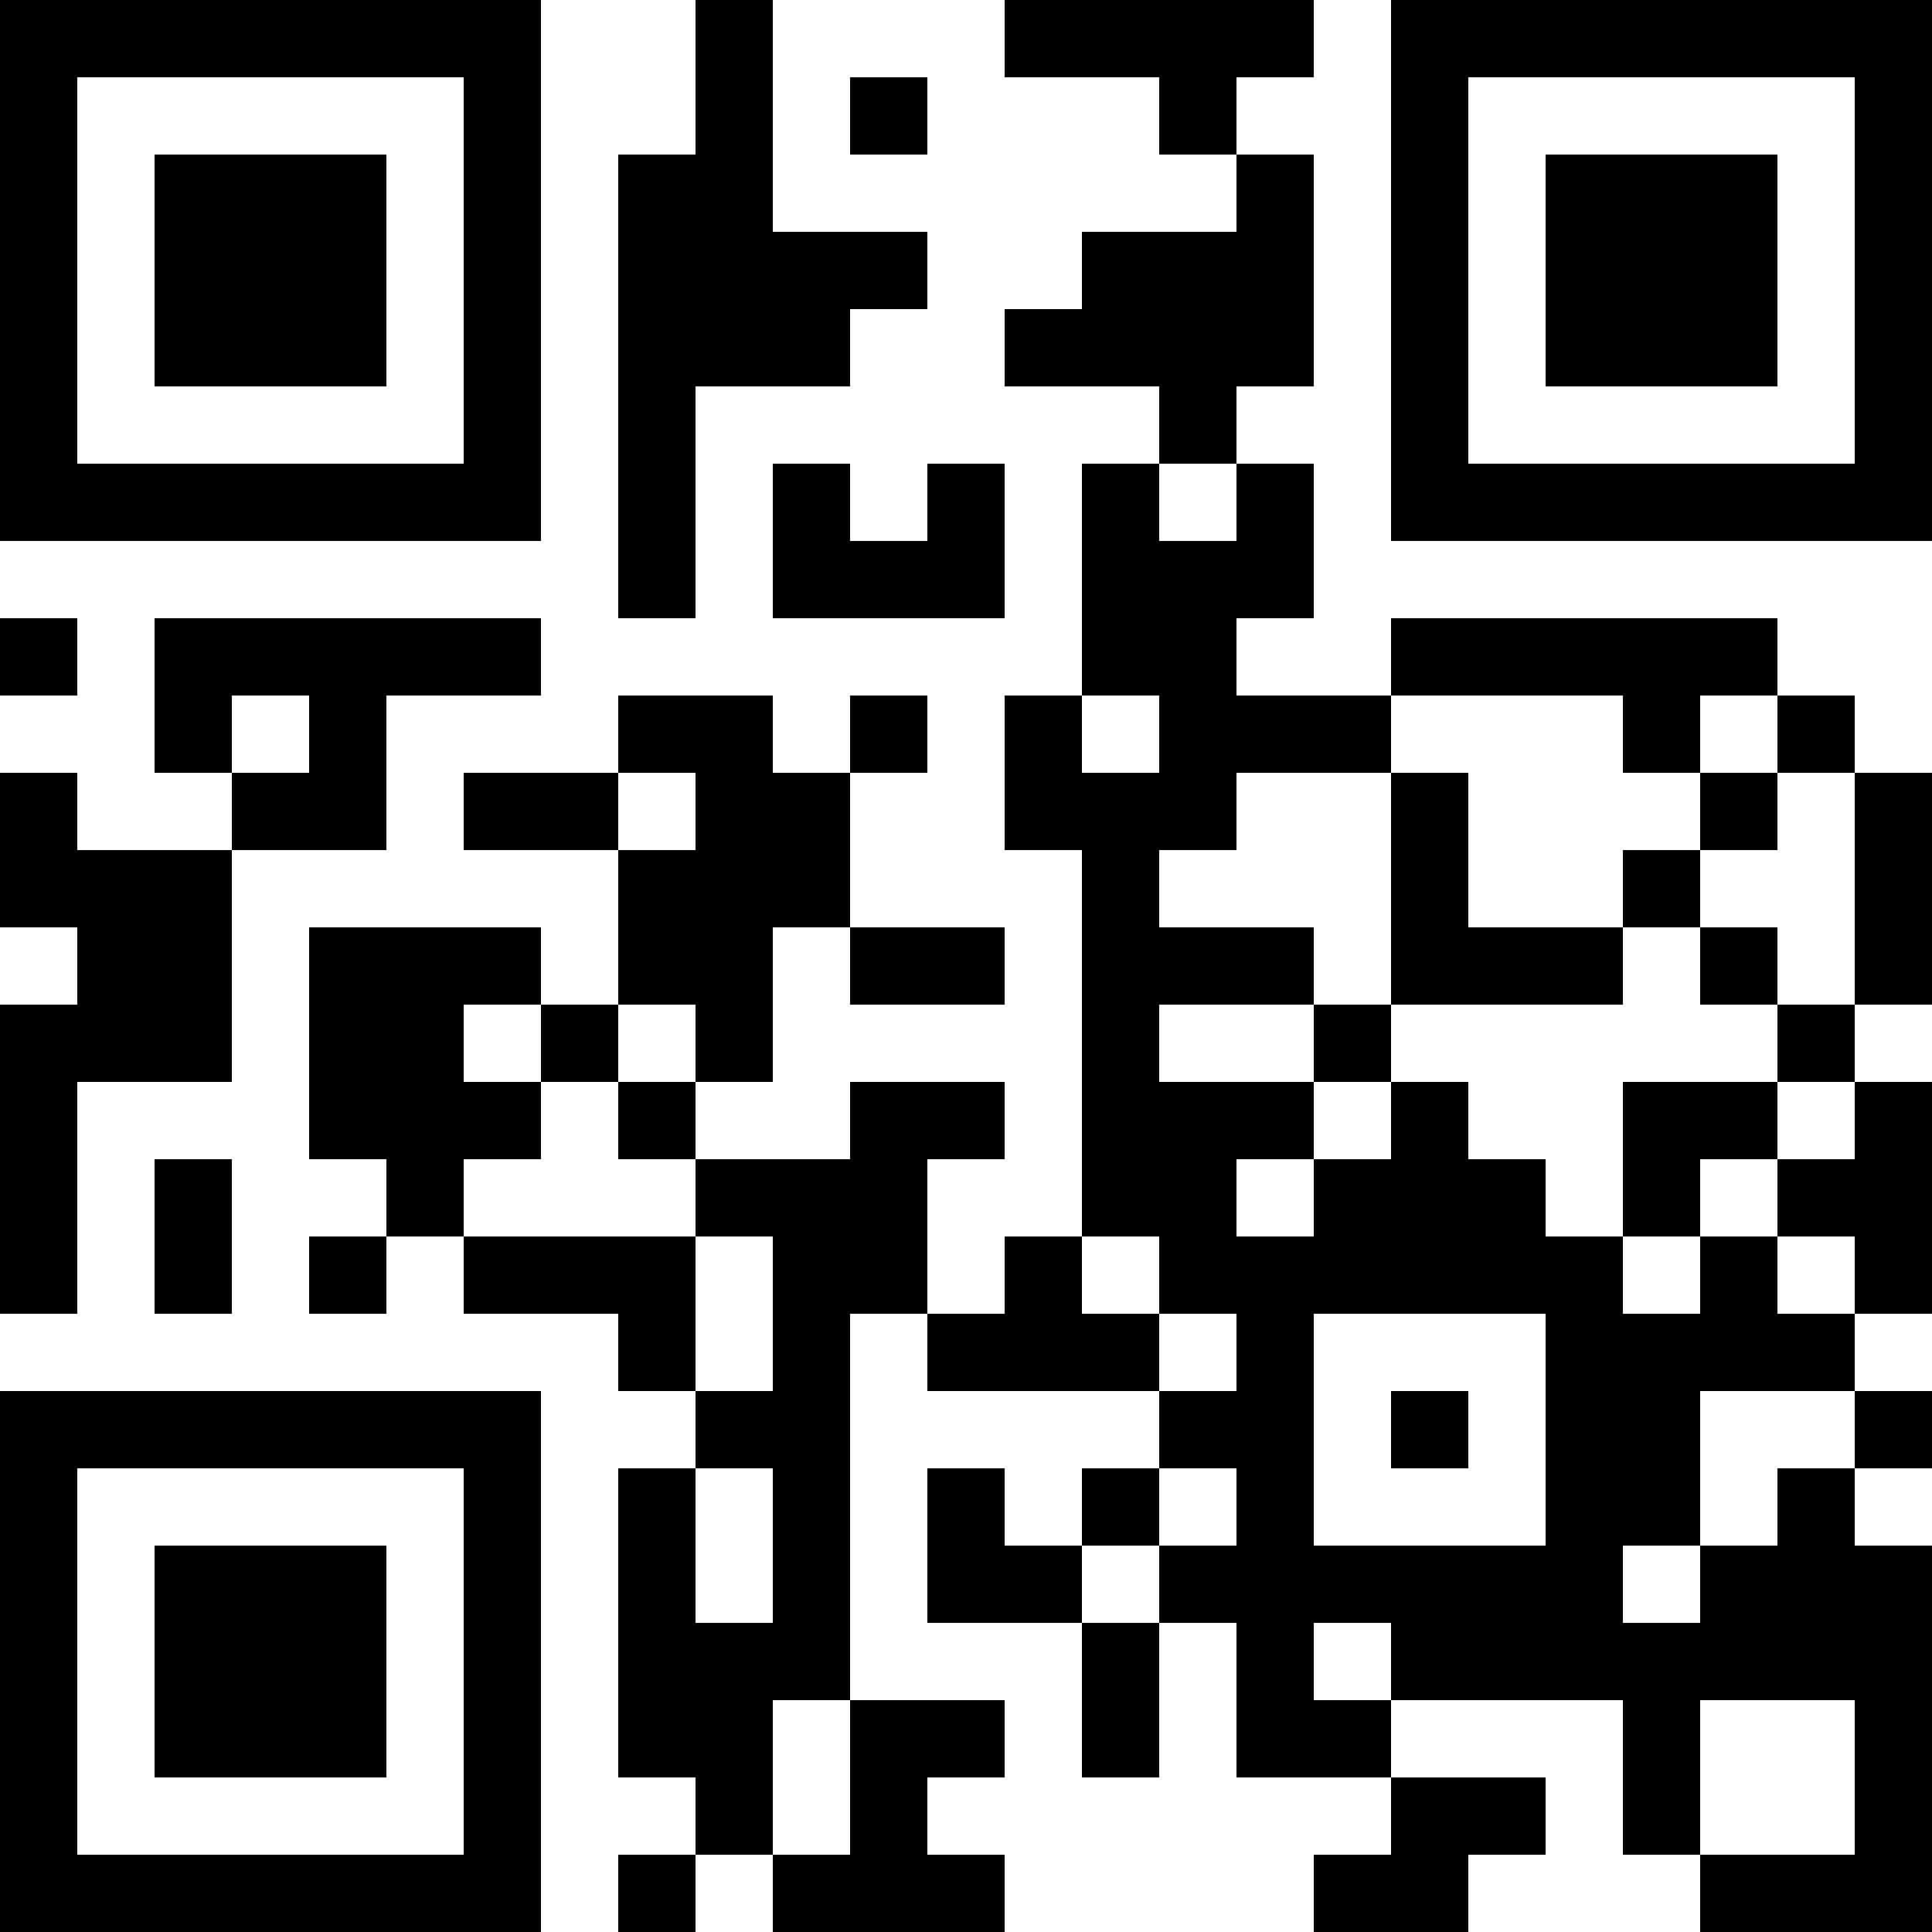
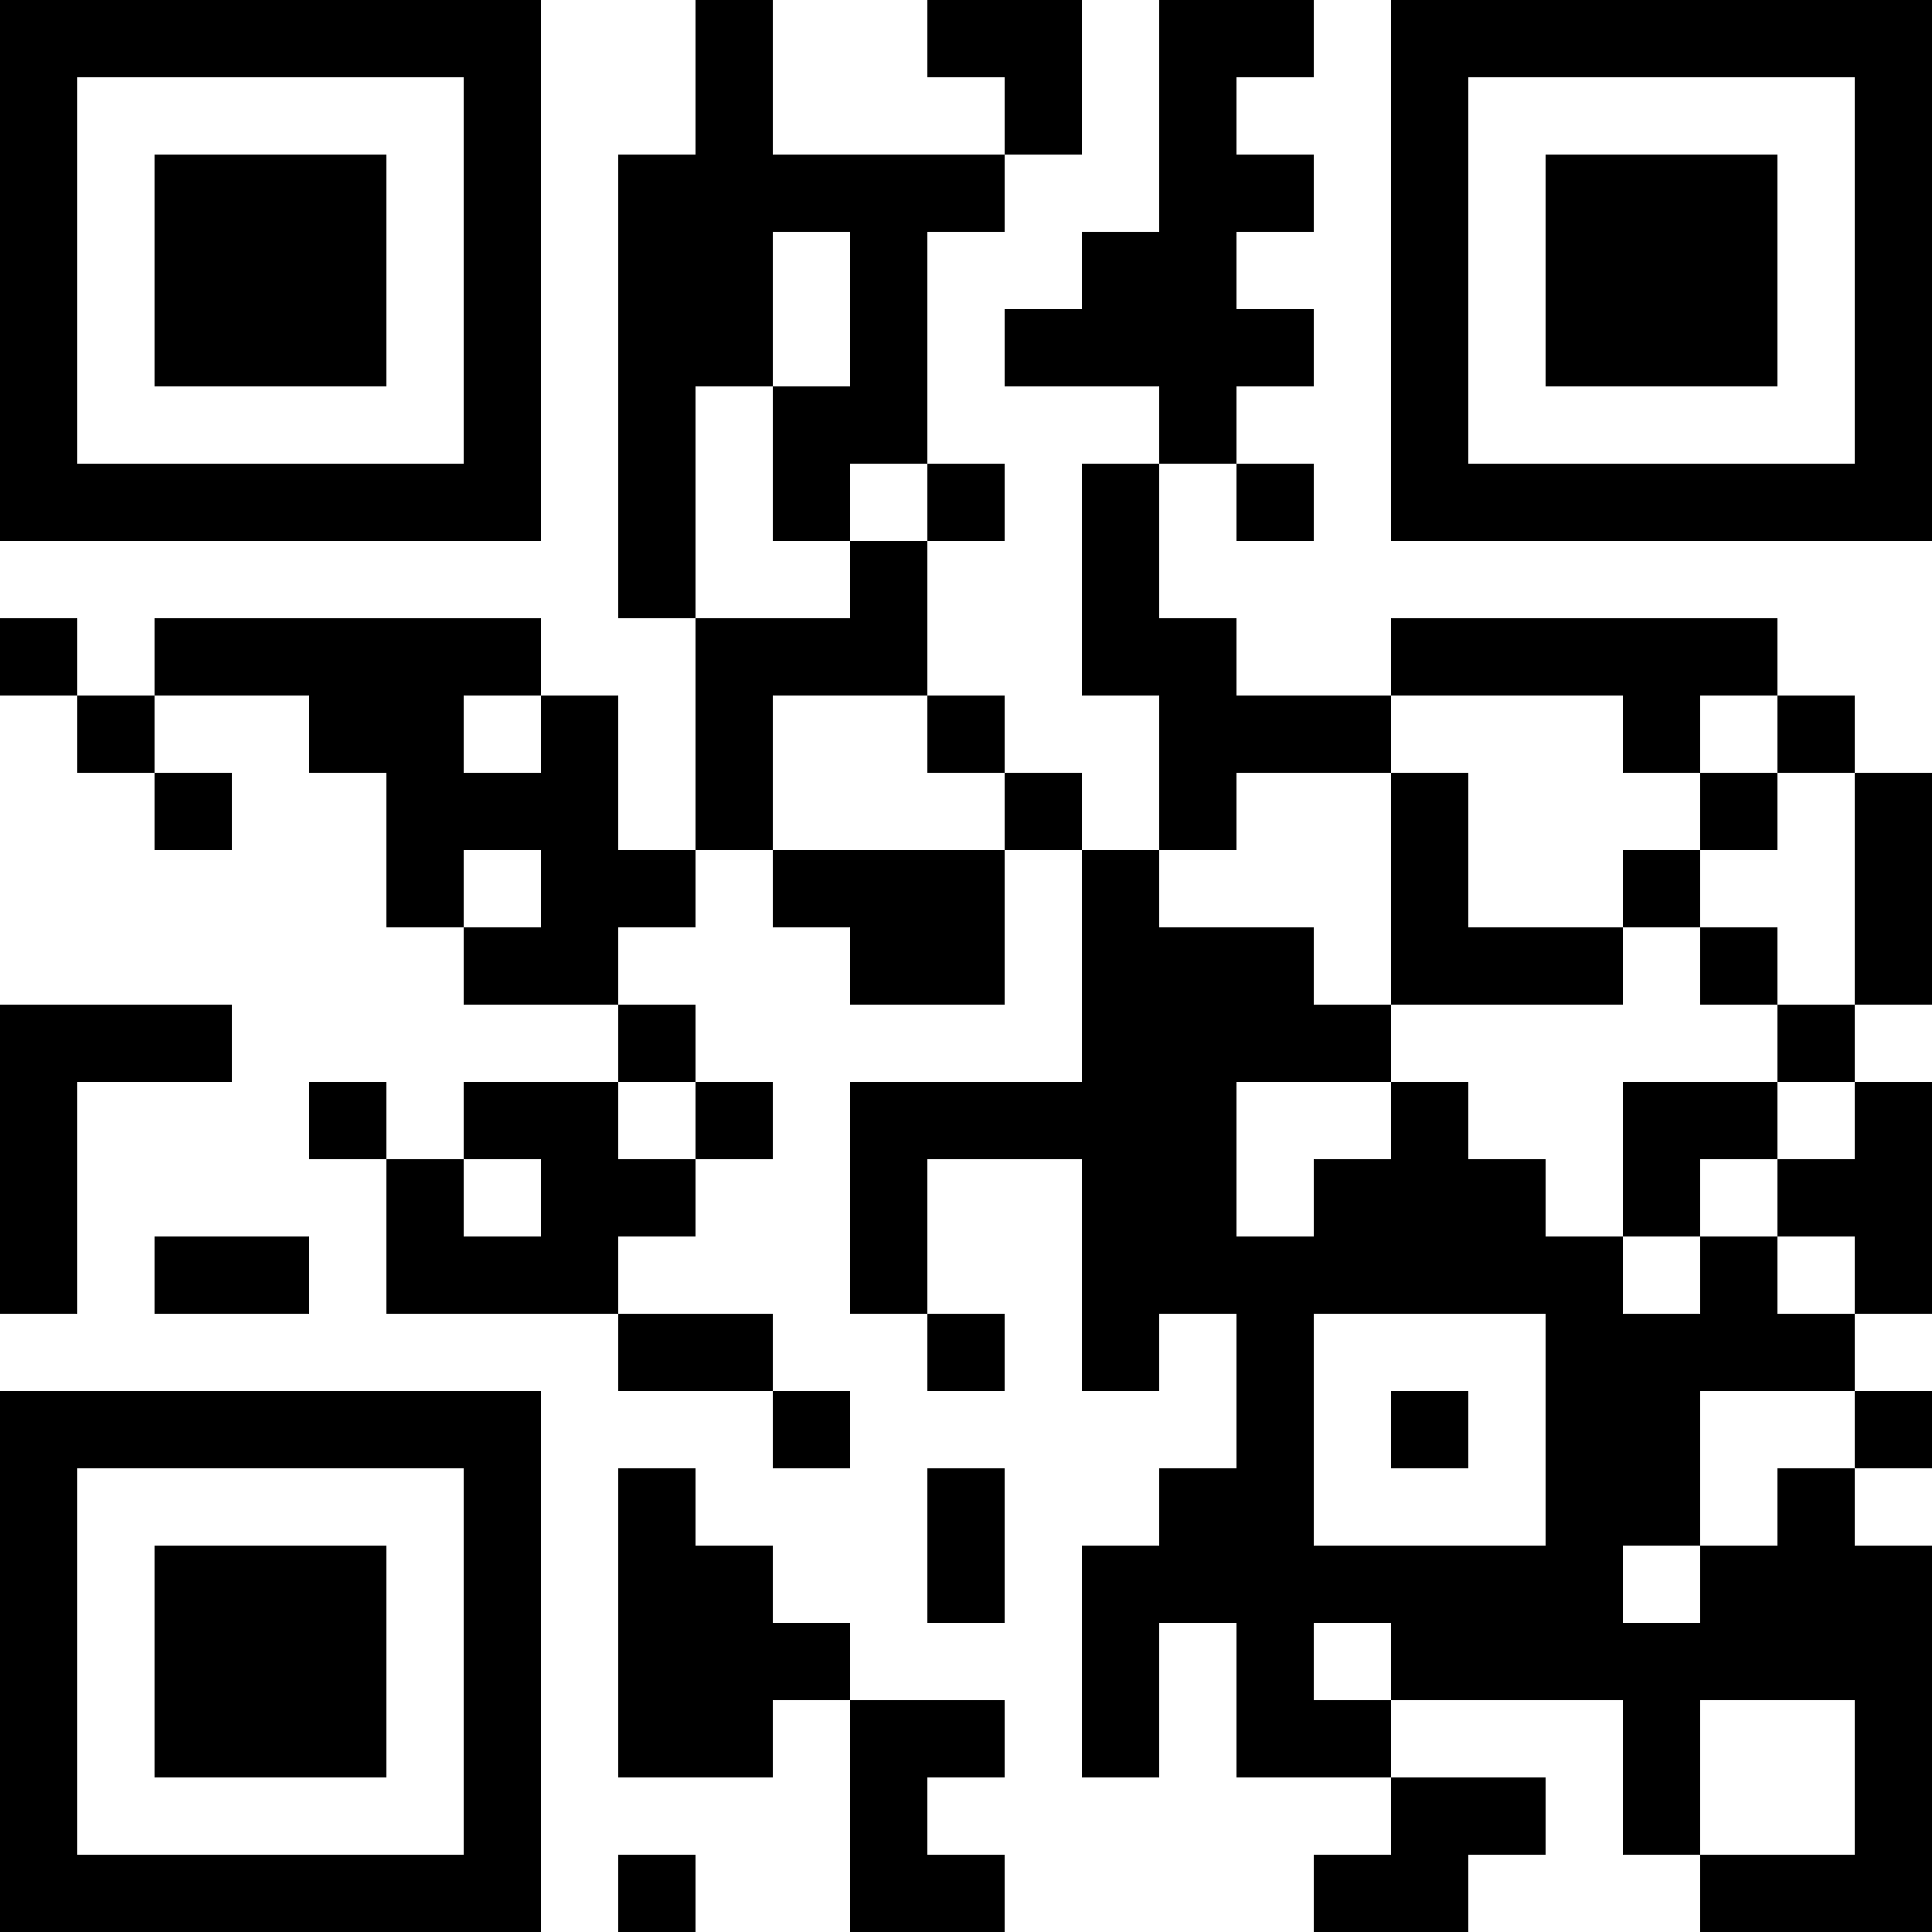
<svg xmlns="http://www.w3.org/2000/svg" version="1.1" width="200" height="200" viewBox="0 0 200 200">
  <rect x="0" y="0" width="200" height="200" fill="#ffffff" />
  <g transform="scale(8)">
    <g transform="translate(0,0)">
-       <path fill-rule="evenodd" d="M9 0L9 2L8 2L8 8L9 8L9 5L11 5L11 4L12 4L12 3L10 3L10 0ZM13 0L13 1L15 1L15 2L16 2L16 3L14 3L14 4L13 4L13 5L15 5L15 6L14 6L14 9L13 9L13 11L14 11L14 16L13 16L13 17L12 17L12 15L13 15L13 14L11 14L11 15L9 15L9 14L10 14L10 12L11 12L11 13L13 13L13 12L11 12L11 10L12 10L12 9L11 9L11 10L10 10L10 9L8 9L8 10L6 10L6 11L8 11L8 13L7 13L7 12L4 12L4 15L5 15L5 16L4 16L4 17L5 17L5 16L6 16L6 17L8 17L8 18L9 18L9 19L8 19L8 23L9 23L9 24L8 24L8 25L9 25L9 24L10 24L10 25L13 25L13 24L12 24L12 23L13 23L13 22L11 22L11 17L12 17L12 18L15 18L15 19L14 19L14 20L13 20L13 19L12 19L12 21L14 21L14 23L15 23L15 21L16 21L16 23L18 23L18 24L17 24L17 25L19 25L19 24L20 24L20 23L18 23L18 22L21 22L21 24L22 24L22 25L25 25L25 20L24 20L24 19L25 19L25 18L24 18L24 17L25 17L25 14L24 14L24 13L25 13L25 10L24 10L24 9L23 9L23 8L18 8L18 9L16 9L16 8L17 8L17 6L16 6L16 5L17 5L17 2L16 2L16 1L17 1L17 0ZM11 1L11 2L12 2L12 1ZM10 6L10 8L13 8L13 6L12 6L12 7L11 7L11 6ZM15 6L15 7L16 7L16 6ZM0 8L0 9L1 9L1 8ZM2 8L2 10L3 10L3 11L1 11L1 10L0 10L0 12L1 12L1 13L0 13L0 17L1 17L1 14L3 14L3 11L5 11L5 9L7 9L7 8ZM3 9L3 10L4 10L4 9ZM14 9L14 10L15 10L15 9ZM18 9L18 10L16 10L16 11L15 11L15 12L17 12L17 13L15 13L15 14L17 14L17 15L16 15L16 16L17 16L17 15L18 15L18 14L19 14L19 15L20 15L20 16L21 16L21 17L22 17L22 16L23 16L23 17L24 17L24 16L23 16L23 15L24 15L24 14L23 14L23 13L24 13L24 10L23 10L23 9L22 9L22 10L21 10L21 9ZM8 10L8 11L9 11L9 10ZM18 10L18 13L17 13L17 14L18 14L18 13L21 13L21 12L22 12L22 13L23 13L23 12L22 12L22 11L23 11L23 10L22 10L22 11L21 11L21 12L19 12L19 10ZM6 13L6 14L7 14L7 15L6 15L6 16L9 16L9 18L10 18L10 16L9 16L9 15L8 15L8 14L9 14L9 13L8 13L8 14L7 14L7 13ZM21 14L21 16L22 16L22 15L23 15L23 14ZM2 15L2 17L3 17L3 15ZM14 16L14 17L15 17L15 18L16 18L16 17L15 17L15 16ZM17 17L17 20L20 20L20 17ZM18 18L18 19L19 19L19 18ZM22 18L22 20L21 20L21 21L22 21L22 20L23 20L23 19L24 19L24 18ZM9 19L9 21L10 21L10 19ZM15 19L15 20L14 20L14 21L15 21L15 20L16 20L16 19ZM17 21L17 22L18 22L18 21ZM10 22L10 24L11 24L11 22ZM22 22L22 24L24 24L24 22ZM0 0L0 7L7 7L7 0ZM1 1L1 6L6 6L6 1ZM2 2L2 5L5 5L5 2ZM18 0L18 7L25 7L25 0ZM19 1L19 6L24 6L24 1ZM20 2L20 5L23 5L23 2ZM0 18L0 25L7 25L7 18ZM1 19L1 24L6 24L6 19ZM2 20L2 23L5 23L5 20Z" fill="#000000" />
+       <path fill-rule="evenodd" d="M9 0L9 2L8 2L8 8L9 8L9 11L8 11L8 9L7 9L7 8L2 8L2 9L1 9L1 8L0 8L0 9L1 9L1 10L2 10L2 11L3 11L3 10L2 10L2 9L4 9L4 10L5 10L5 12L6 12L6 13L8 13L8 14L6 14L6 15L5 15L5 14L4 14L4 15L5 15L5 17L8 17L8 18L10 18L10 19L11 19L11 18L10 18L10 17L8 17L8 16L9 16L9 15L10 15L10 14L9 14L9 13L8 13L8 12L9 12L9 11L10 11L10 12L11 12L11 13L13 13L13 11L14 11L14 14L11 14L11 17L12 17L12 18L13 18L13 17L12 17L12 15L14 15L14 18L15 18L15 17L16 17L16 19L15 19L15 20L14 20L14 23L15 23L15 21L16 21L16 23L18 23L18 24L17 24L17 25L19 25L19 24L20 24L20 23L18 23L18 22L21 22L21 24L22 24L22 25L25 25L25 20L24 20L24 19L25 19L25 18L24 18L24 17L25 17L25 14L24 14L24 13L25 13L25 10L24 10L24 9L23 9L23 8L18 8L18 9L16 9L16 8L15 8L15 6L16 6L16 7L17 7L17 6L16 6L16 5L17 5L17 4L16 4L16 3L17 3L17 2L16 2L16 1L17 1L17 0L15 0L15 3L14 3L14 4L13 4L13 5L15 5L15 6L14 6L14 9L15 9L15 11L14 11L14 10L13 10L13 9L12 9L12 7L13 7L13 6L12 6L12 3L13 3L13 2L14 2L14 0L12 0L12 1L13 1L13 2L10 2L10 0ZM10 3L10 5L9 5L9 8L11 8L11 7L12 7L12 6L11 6L11 7L10 7L10 5L11 5L11 3ZM6 9L6 10L7 10L7 9ZM10 9L10 11L13 11L13 10L12 10L12 9ZM18 9L18 10L16 10L16 11L15 11L15 12L17 12L17 13L18 13L18 14L16 14L16 16L17 16L17 15L18 15L18 14L19 14L19 15L20 15L20 16L21 16L21 17L22 17L22 16L23 16L23 17L24 17L24 16L23 16L23 15L24 15L24 14L23 14L23 13L24 13L24 10L23 10L23 9L22 9L22 10L21 10L21 9ZM18 10L18 13L21 13L21 12L22 12L22 13L23 13L23 12L22 12L22 11L23 11L23 10L22 10L22 11L21 11L21 12L19 12L19 10ZM6 11L6 12L7 12L7 11ZM0 13L0 17L1 17L1 14L3 14L3 13ZM8 14L8 15L9 15L9 14ZM21 14L21 16L22 16L22 15L23 15L23 14ZM6 15L6 16L7 16L7 15ZM2 16L2 17L4 17L4 16ZM17 17L17 20L20 20L20 17ZM18 18L18 19L19 19L19 18ZM22 18L22 20L21 20L21 21L22 21L22 20L23 20L23 19L24 19L24 18ZM8 19L8 23L10 23L10 22L11 22L11 25L13 25L13 24L12 24L12 23L13 23L13 22L11 22L11 21L10 21L10 20L9 20L9 19ZM12 19L12 21L13 21L13 19ZM17 21L17 22L18 22L18 21ZM22 22L22 24L24 24L24 22ZM8 24L8 25L9 25L9 24ZM0 0L0 7L7 7L7 0ZM1 1L1 6L6 6L6 1ZM2 2L2 5L5 5L5 2ZM18 0L18 7L25 7L25 0ZM19 1L19 6L24 6L24 1ZM20 2L20 5L23 5L23 2ZM0 18L0 25L7 25L7 18ZM1 19L1 24L6 24L6 19ZM2 20L2 23L5 23L5 20Z" fill="#000000" />
    </g>
  </g>
</svg>
